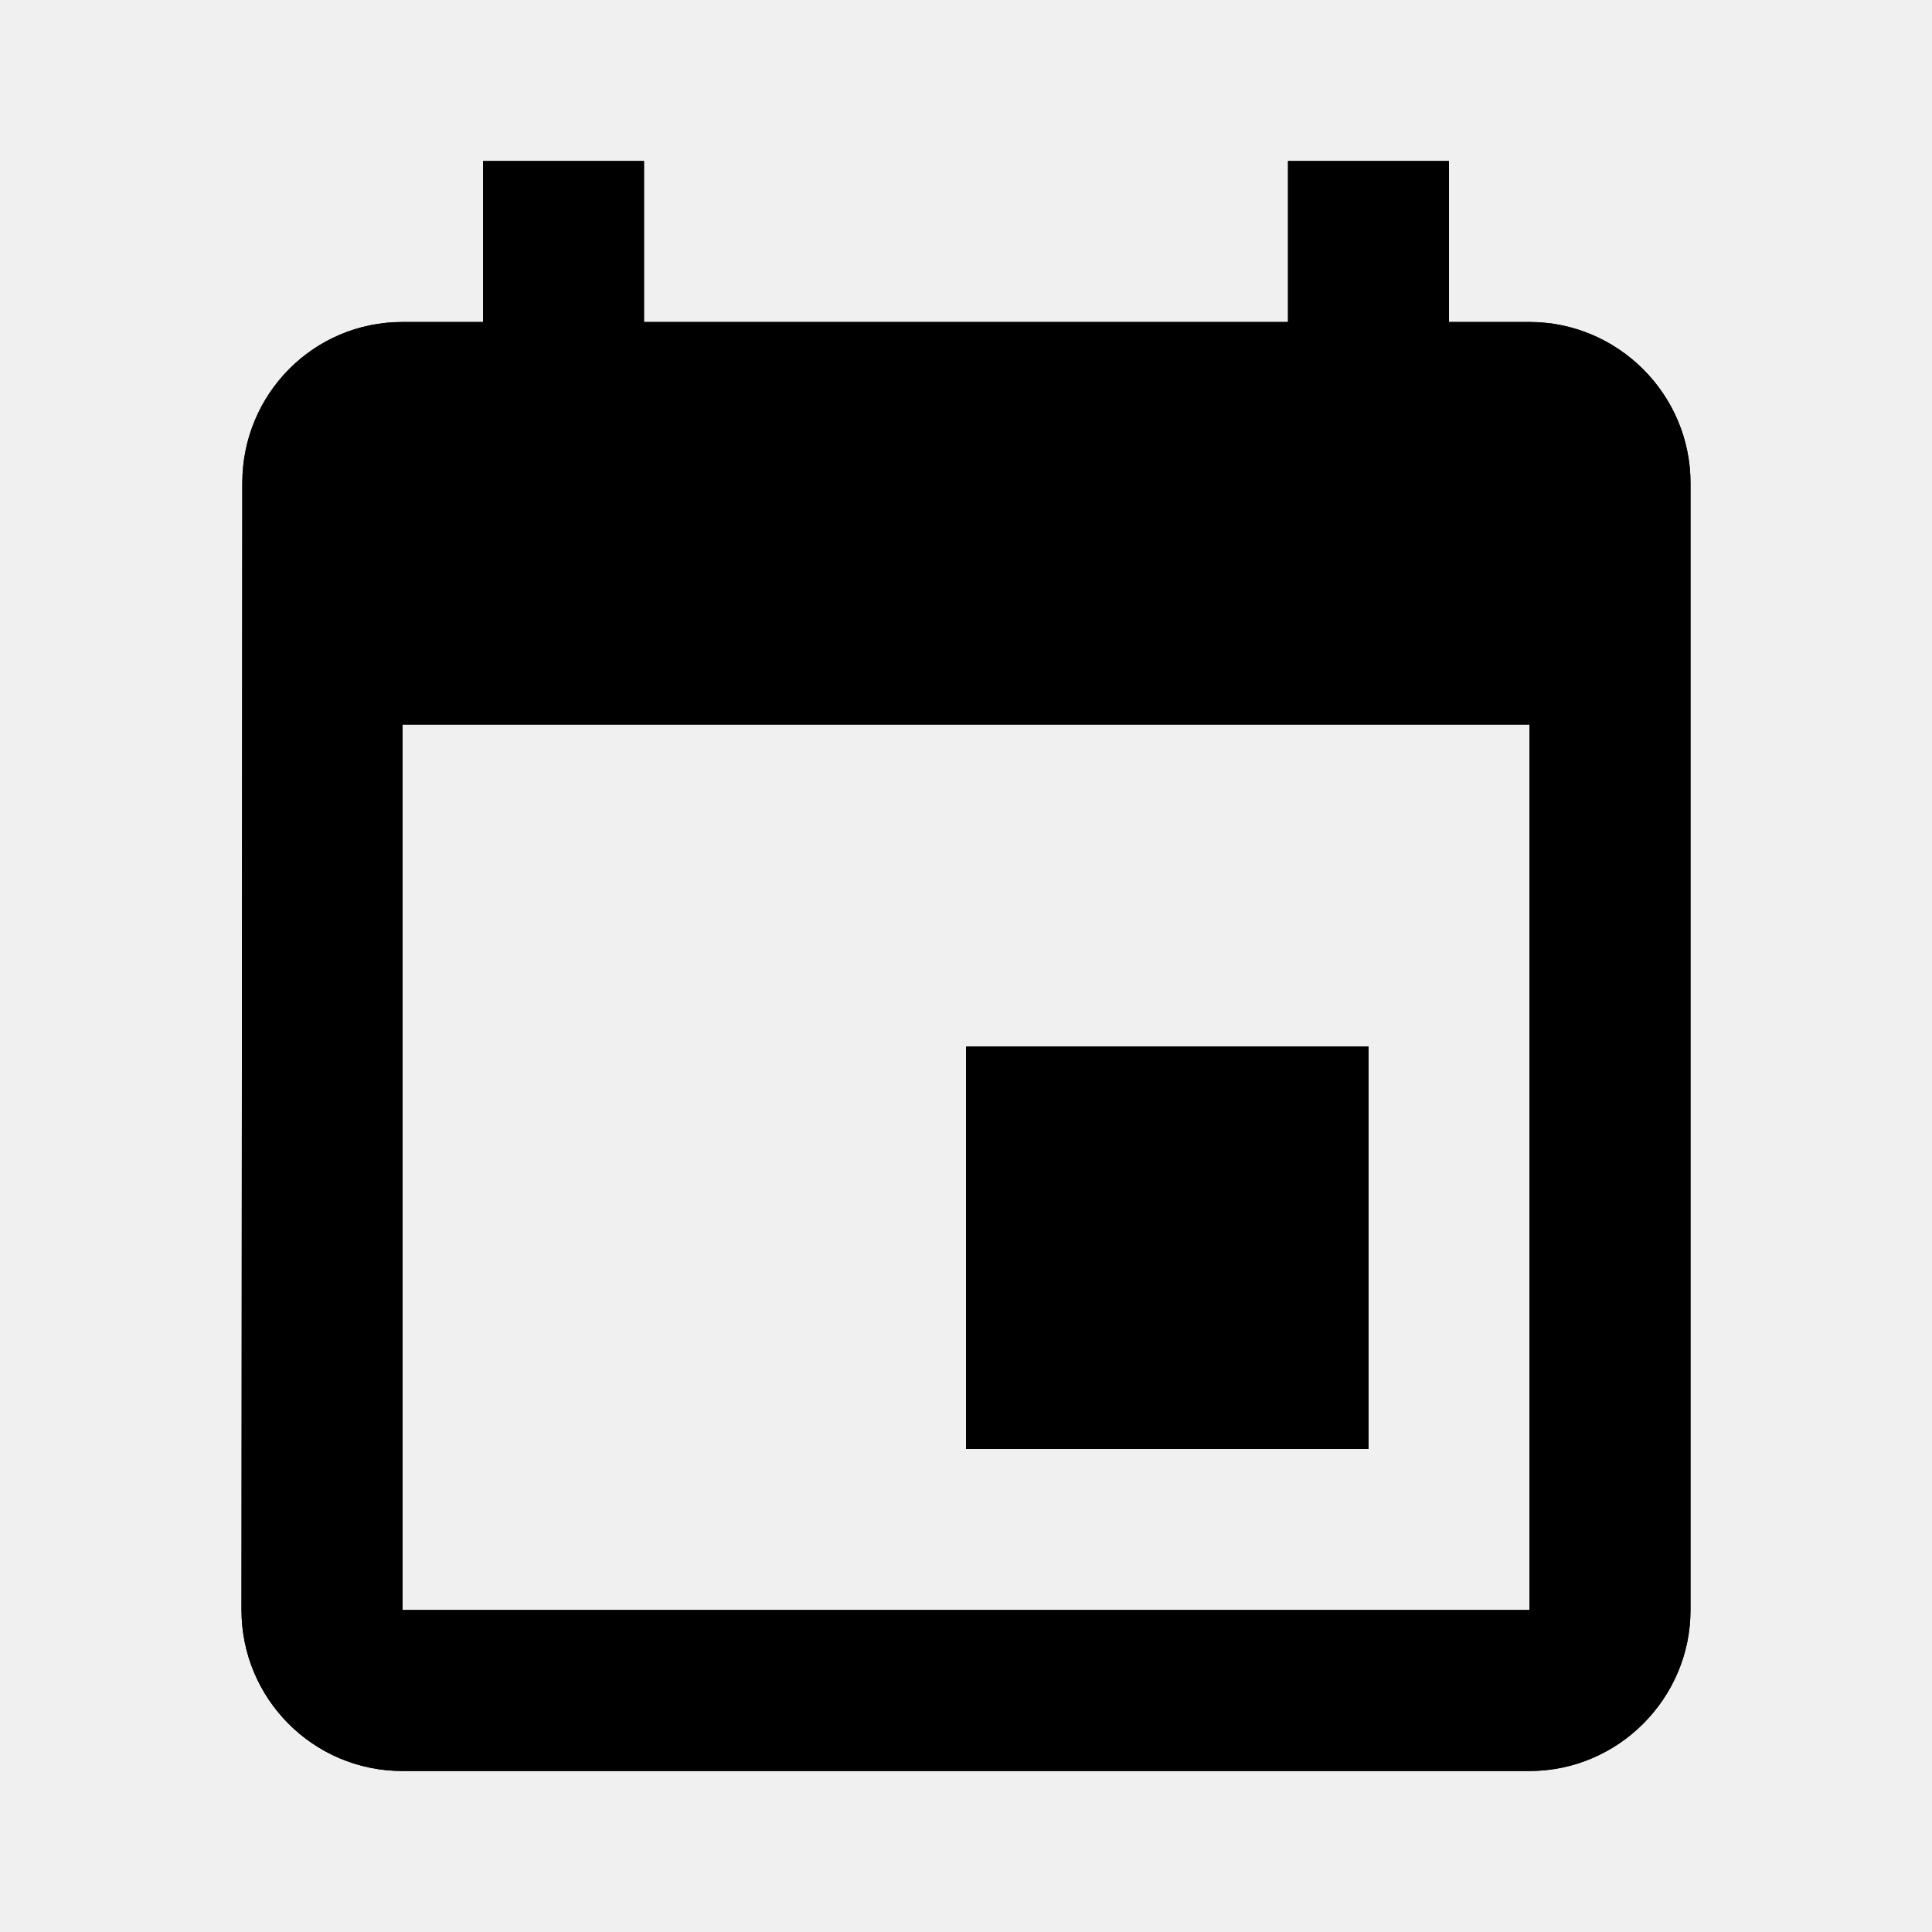
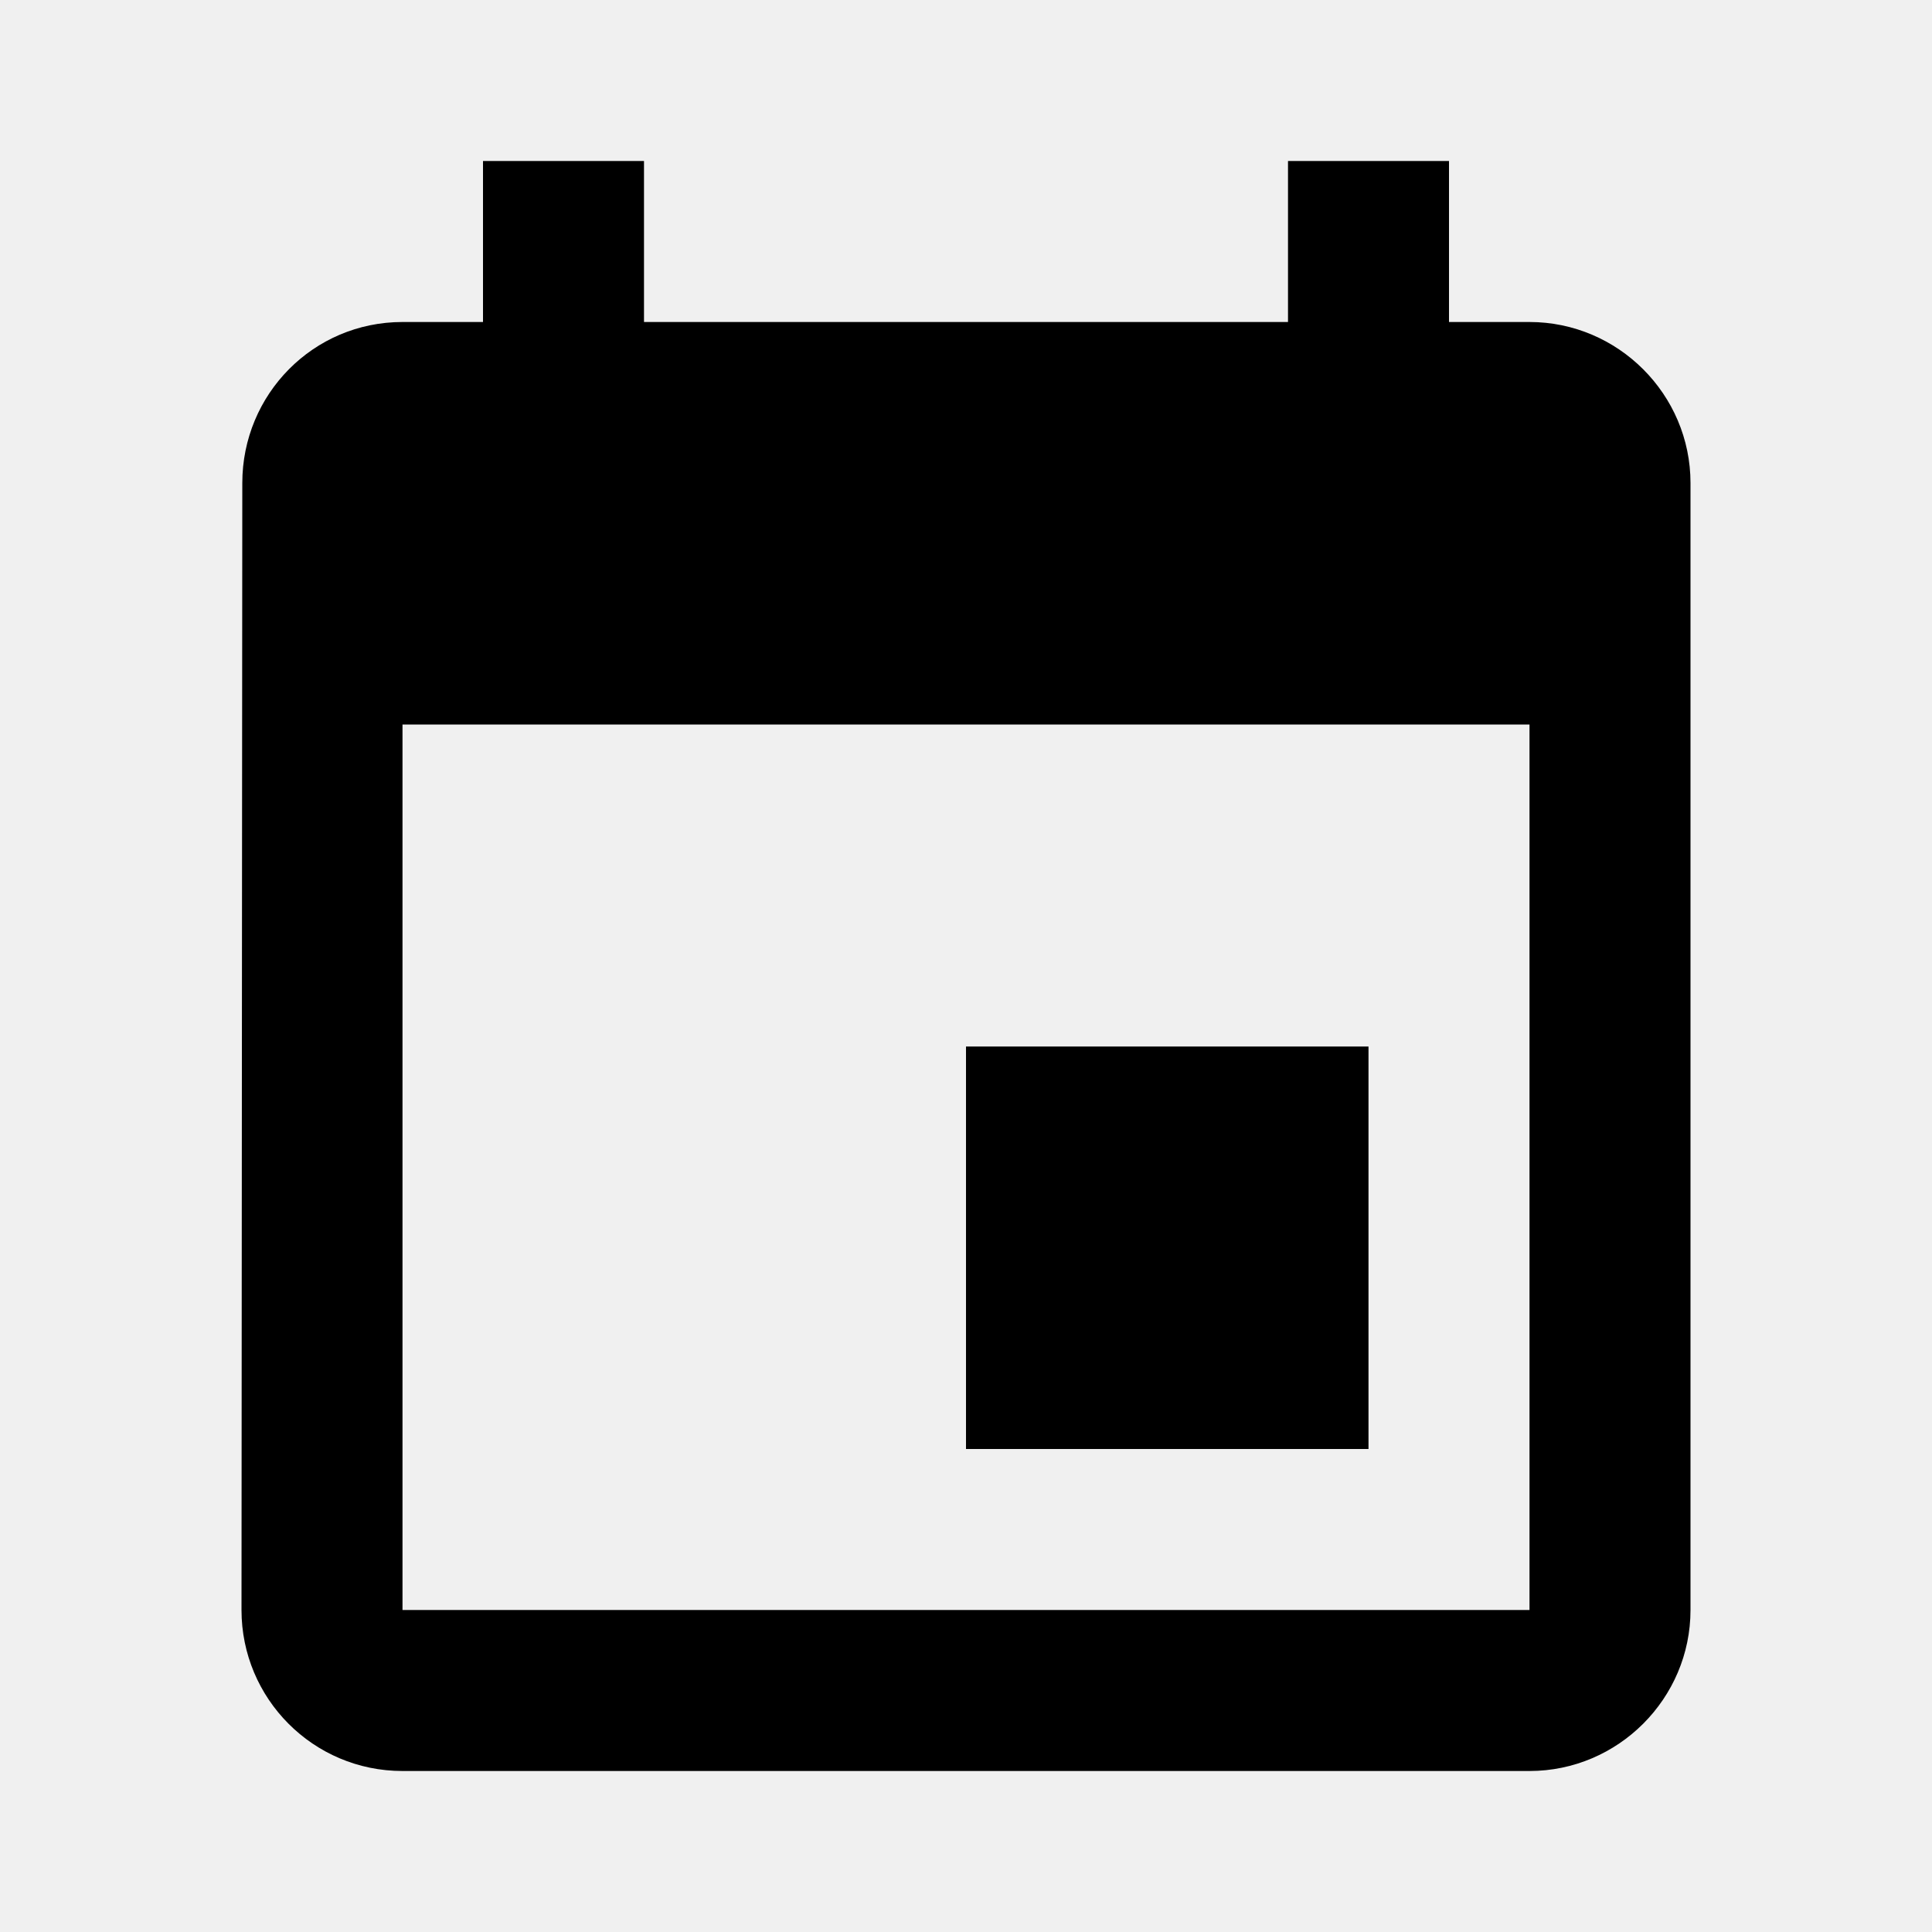
- <svg xmlns="http://www.w3.org/2000/svg" xmlns:xlink="http://www.w3.org/1999/xlink" width="24" height="24" viewBox="0 0 24 24">
-   <defs>
-     <path id="schedule-a" d="M17,13 L12,13 L12,18 L17,18 L17,13 Z M16,2 L16,4 L8,4 L8,2 L6,2 L6,4 L5,4 C3.89,4 3.01,4.9 3.01,6 L3,20 C3,21.1 3.89,22 5,22 L19,22 C20.1,22 21,21.1 21,20 L21,6 C21,4.9 20.1,4 19,4 L18,4 L18,2 L16,2 Z M19,20 L5,20 L5,9 L19,9 L19,20 Z" />
-   </defs>
-   <g fill="none" fill-rule="evenodd">
-     <mask id="schedule-b" fill="#fff">
-       <use xlink:href="#schedule-a" />
-     </mask>
-     <use fill="#000" fill-rule="nonzero" xlink:href="#schedule-a" />
-     <g fill="currentColor" fill-rule="nonzero" mask="url(#schedule-b)">
-       <rect width="24" height="24" />
-     </g>
-   </g>
+ <svg xmlns="http://www.w3.org/2000/svg" viewBox="0 0 24 24">
+   <path fill="currentColor" d="M17,13 L12,13 L12,18 L17,18 L17,13 Z M16,2 L16,4 L8,4 L8,2 L6,2 L6,4 L5,4 C3.89,4 3.01,4.9 3.01,6 L3,20 C3,21.1 3.89,22 5,22 L19,22 C20.1,22 21,21.1 21,20 L21,6 C21,4.9 20.1,4 19,4 L18,4 L18,2 L16,2 Z M19,20 L5,20 L5,9 L19,9 L19,20 Z" />
</svg>
